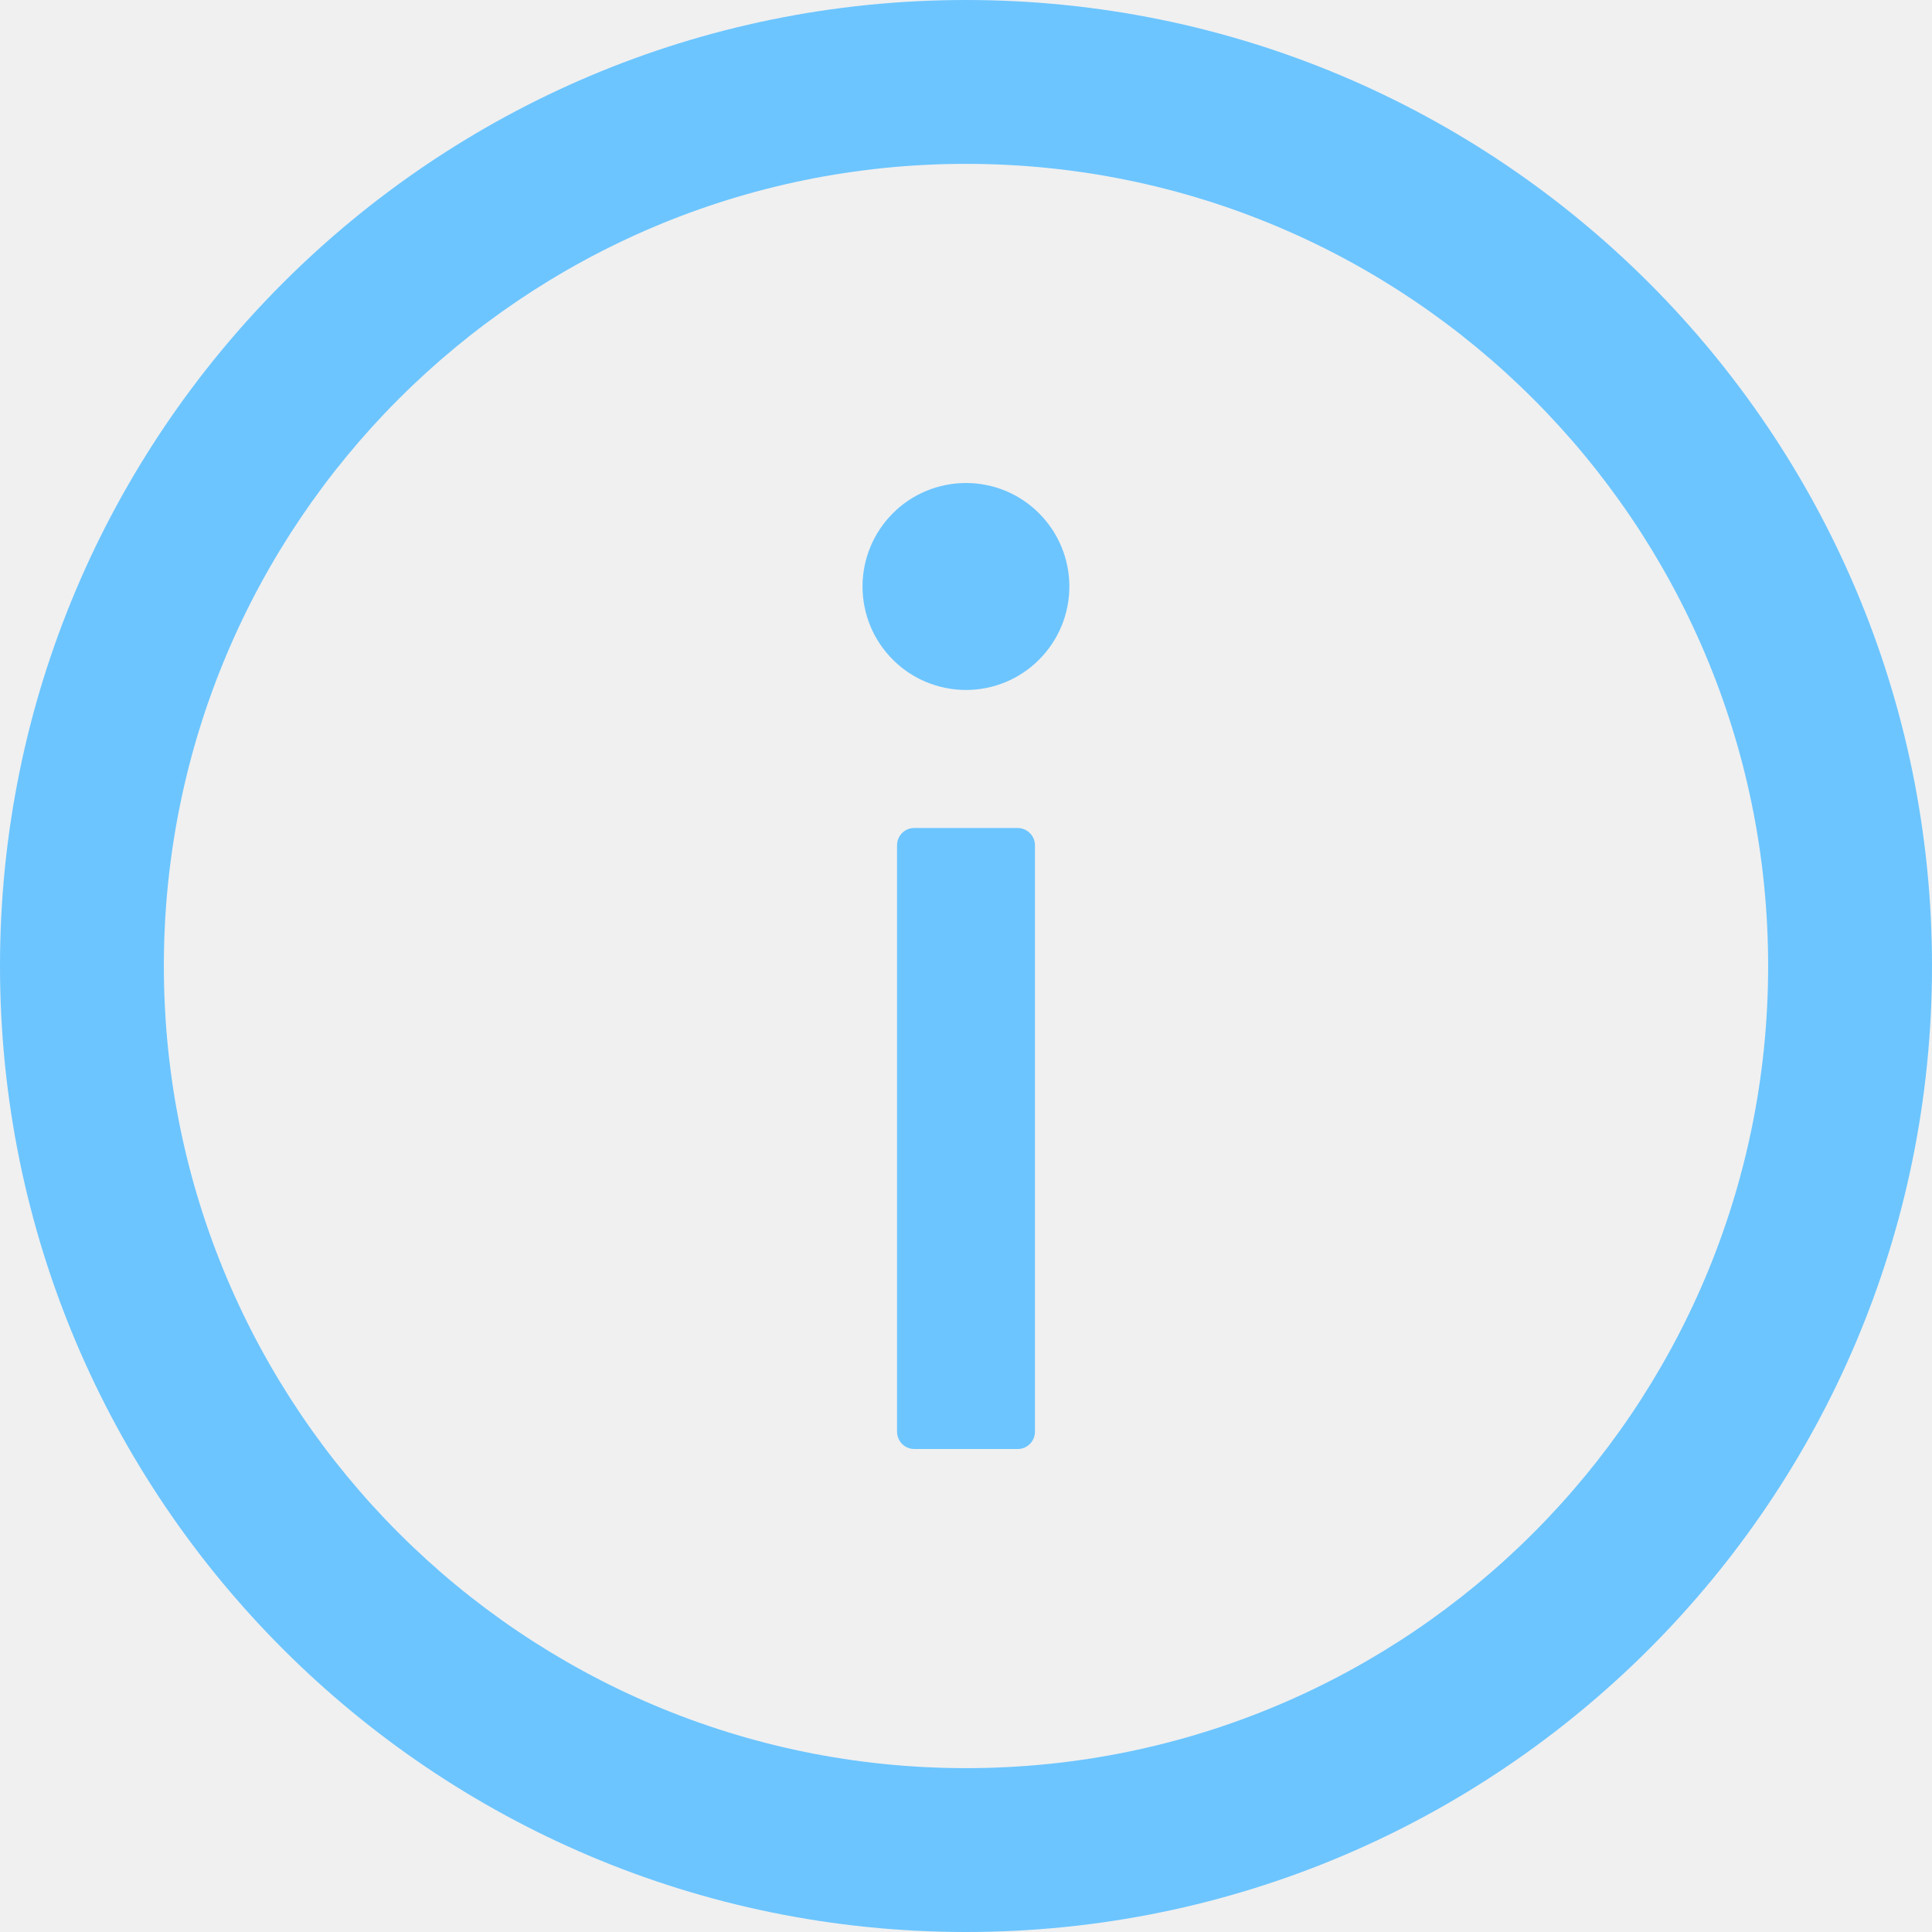
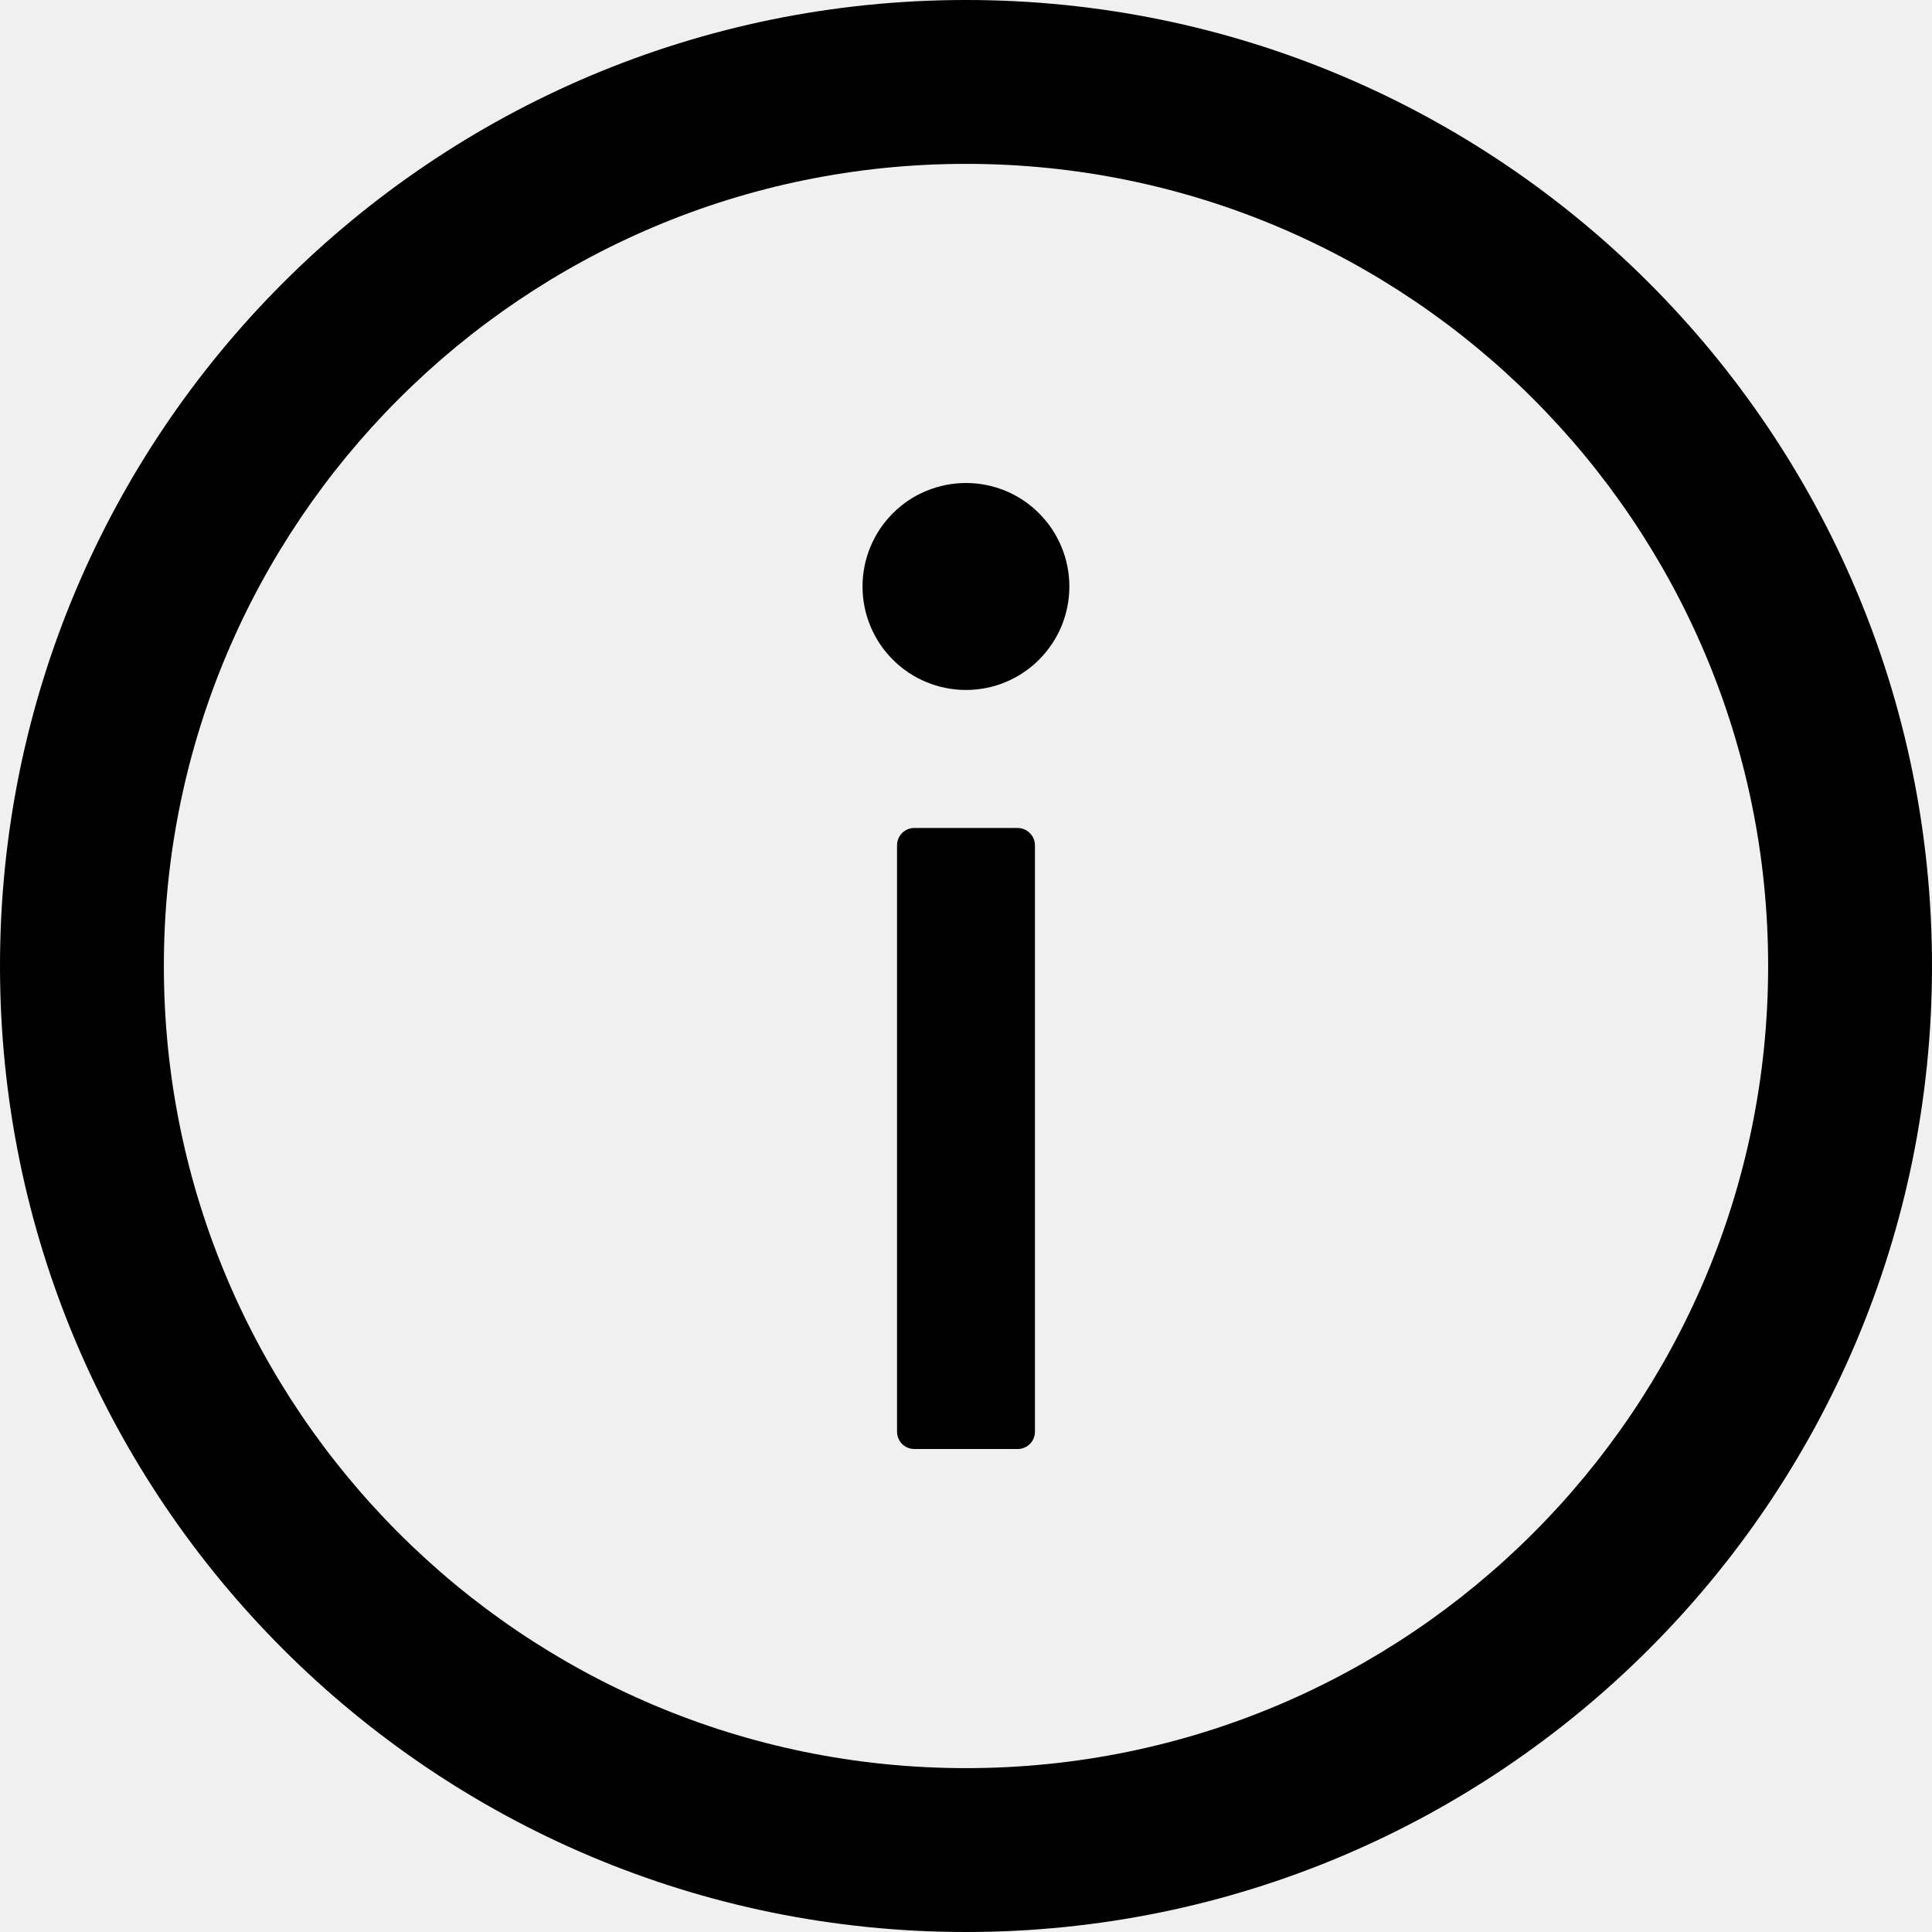
<svg xmlns="http://www.w3.org/2000/svg" viewBox="0 0 16 16" fill="none">
  <g clip-path="url(#clip0_24731_9789)">
-     <path d="M8 0C12.418 0 16 3.582 16 8C16 12.418 12.418 16 8 16C3.582 16 0 12.418 0 8C1.93324e-07 3.582 3.582 1.93318e-07 8 0ZM8 1.357C4.332 1.357 1.357 4.332 1.357 8C1.357 11.668 4.332 14.643 8 14.643C11.668 14.643 14.643 11.668 14.643 8C14.643 4.332 11.668 1.357 8 1.357ZM8.429 6.857C8.507 6.858 8.571 6.922 8.571 7V11.857C8.571 11.936 8.507 12 8.429 12H7.571C7.493 12 7.429 11.936 7.429 11.857V7C7.429 6.921 7.493 6.857 7.571 6.857H8.429ZM8 4C8.227 4 8.445 4.09 8.605 4.251C8.766 4.412 8.856 4.63 8.856 4.857C8.856 5.085 8.766 5.302 8.605 5.463C8.445 5.624 8.227 5.714 8 5.714C7.773 5.714 7.554 5.624 7.394 5.463C7.233 5.302 7.143 5.085 7.143 4.857C7.143 4.63 7.233 4.412 7.394 4.251C7.554 4.09 7.773 4 8 4Z" fill="#6CC5FF" />
+     <path d="M8 0C12.418 0 16 3.582 16 8C16 12.418 12.418 16 8 16C3.582 16 0 12.418 0 8C1.93324e-07 3.582 3.582 1.93318e-07 8 0ZM8 1.357C4.332 1.357 1.357 4.332 1.357 8C1.357 11.668 4.332 14.643 8 14.643C11.668 14.643 14.643 11.668 14.643 8C14.643 4.332 11.668 1.357 8 1.357ZM8.429 6.857C8.507 6.858 8.571 6.922 8.571 7V11.857C8.571 11.936 8.507 12 8.429 12H7.571C7.493 12 7.429 11.936 7.429 11.857V7C7.429 6.921 7.493 6.857 7.571 6.857H8.429ZM8 4C8.227 4 8.445 4.09 8.605 4.251C8.766 4.412 8.856 4.63 8.856 4.857C8.856 5.085 8.766 5.302 8.605 5.463C8.445 5.624 8.227 5.714 8 5.714C7.773 5.714 7.554 5.624 7.394 5.463C7.233 5.302 7.143 5.085 7.143 4.857C7.143 4.63 7.233 4.412 7.394 4.251C7.554 4.09 7.773 4 8 4Z" fill="currentColor" />
  </g>
  <defs>
    <clipPath id="clip0_24731_9789">
-       <rect width="16" height="16" fill="white" />
+       <rect width="16" height="16" fill="currentColor" />
    </clipPath>
  </defs>
</svg>
